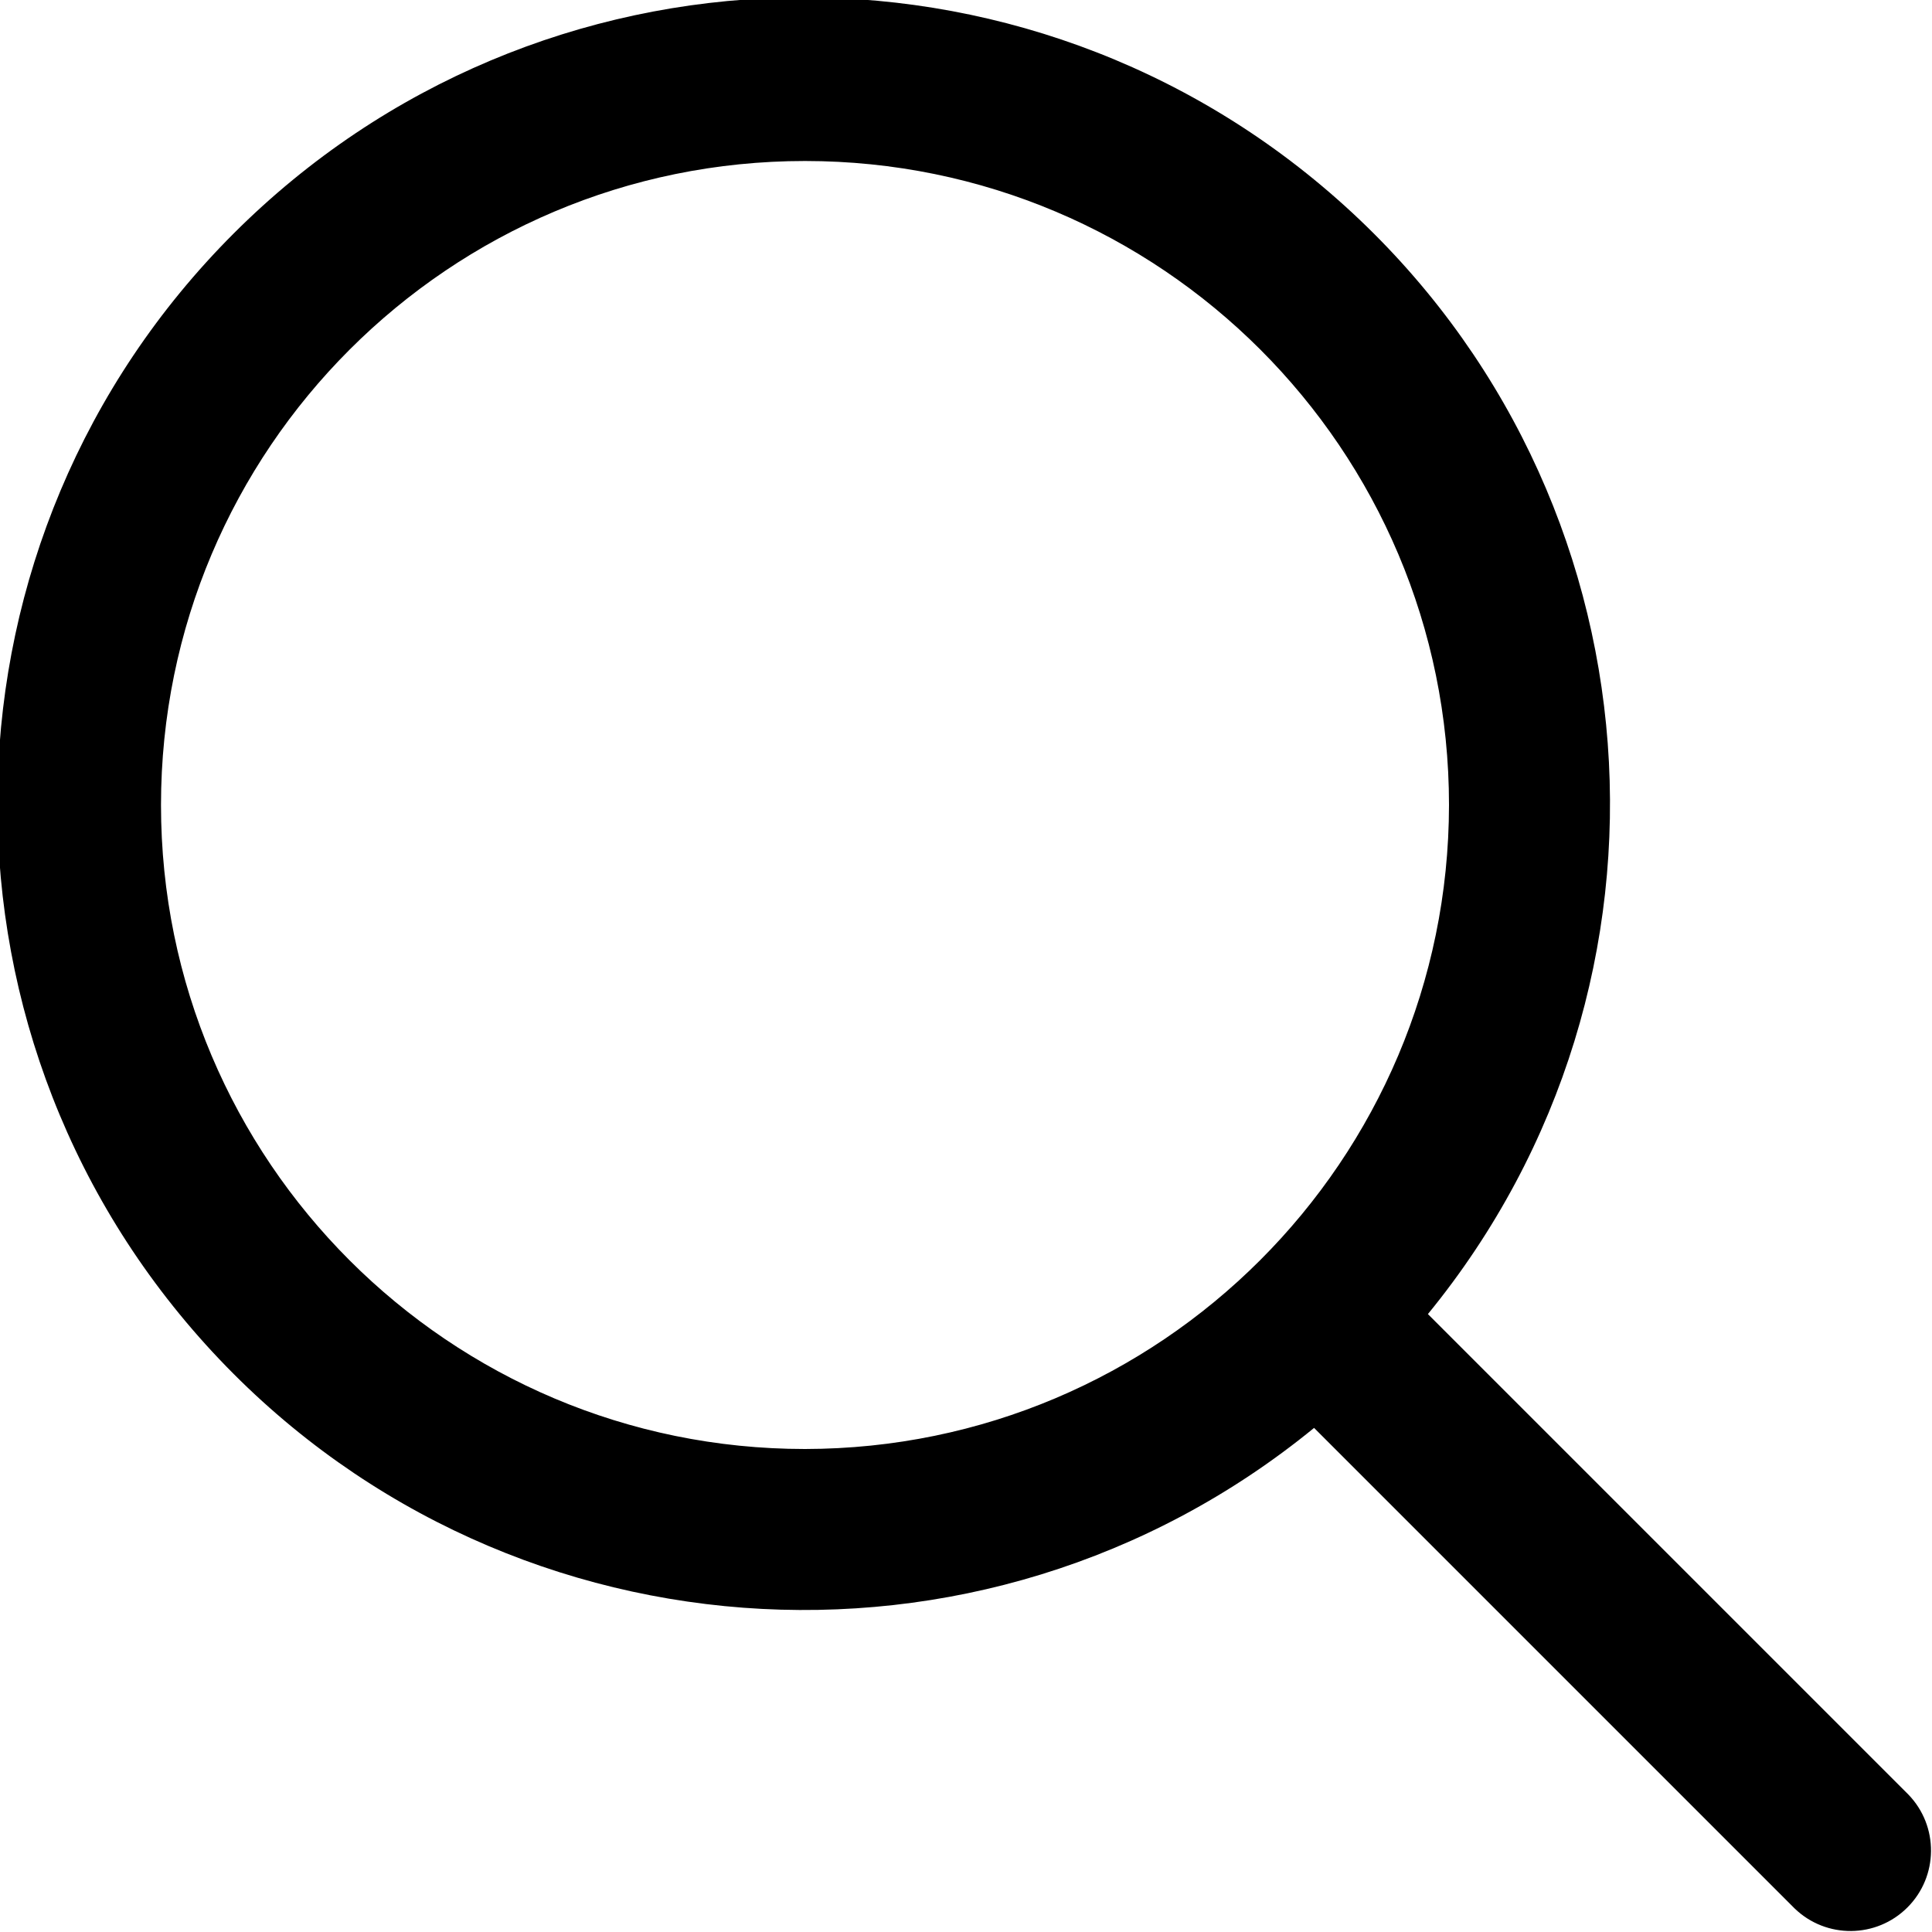
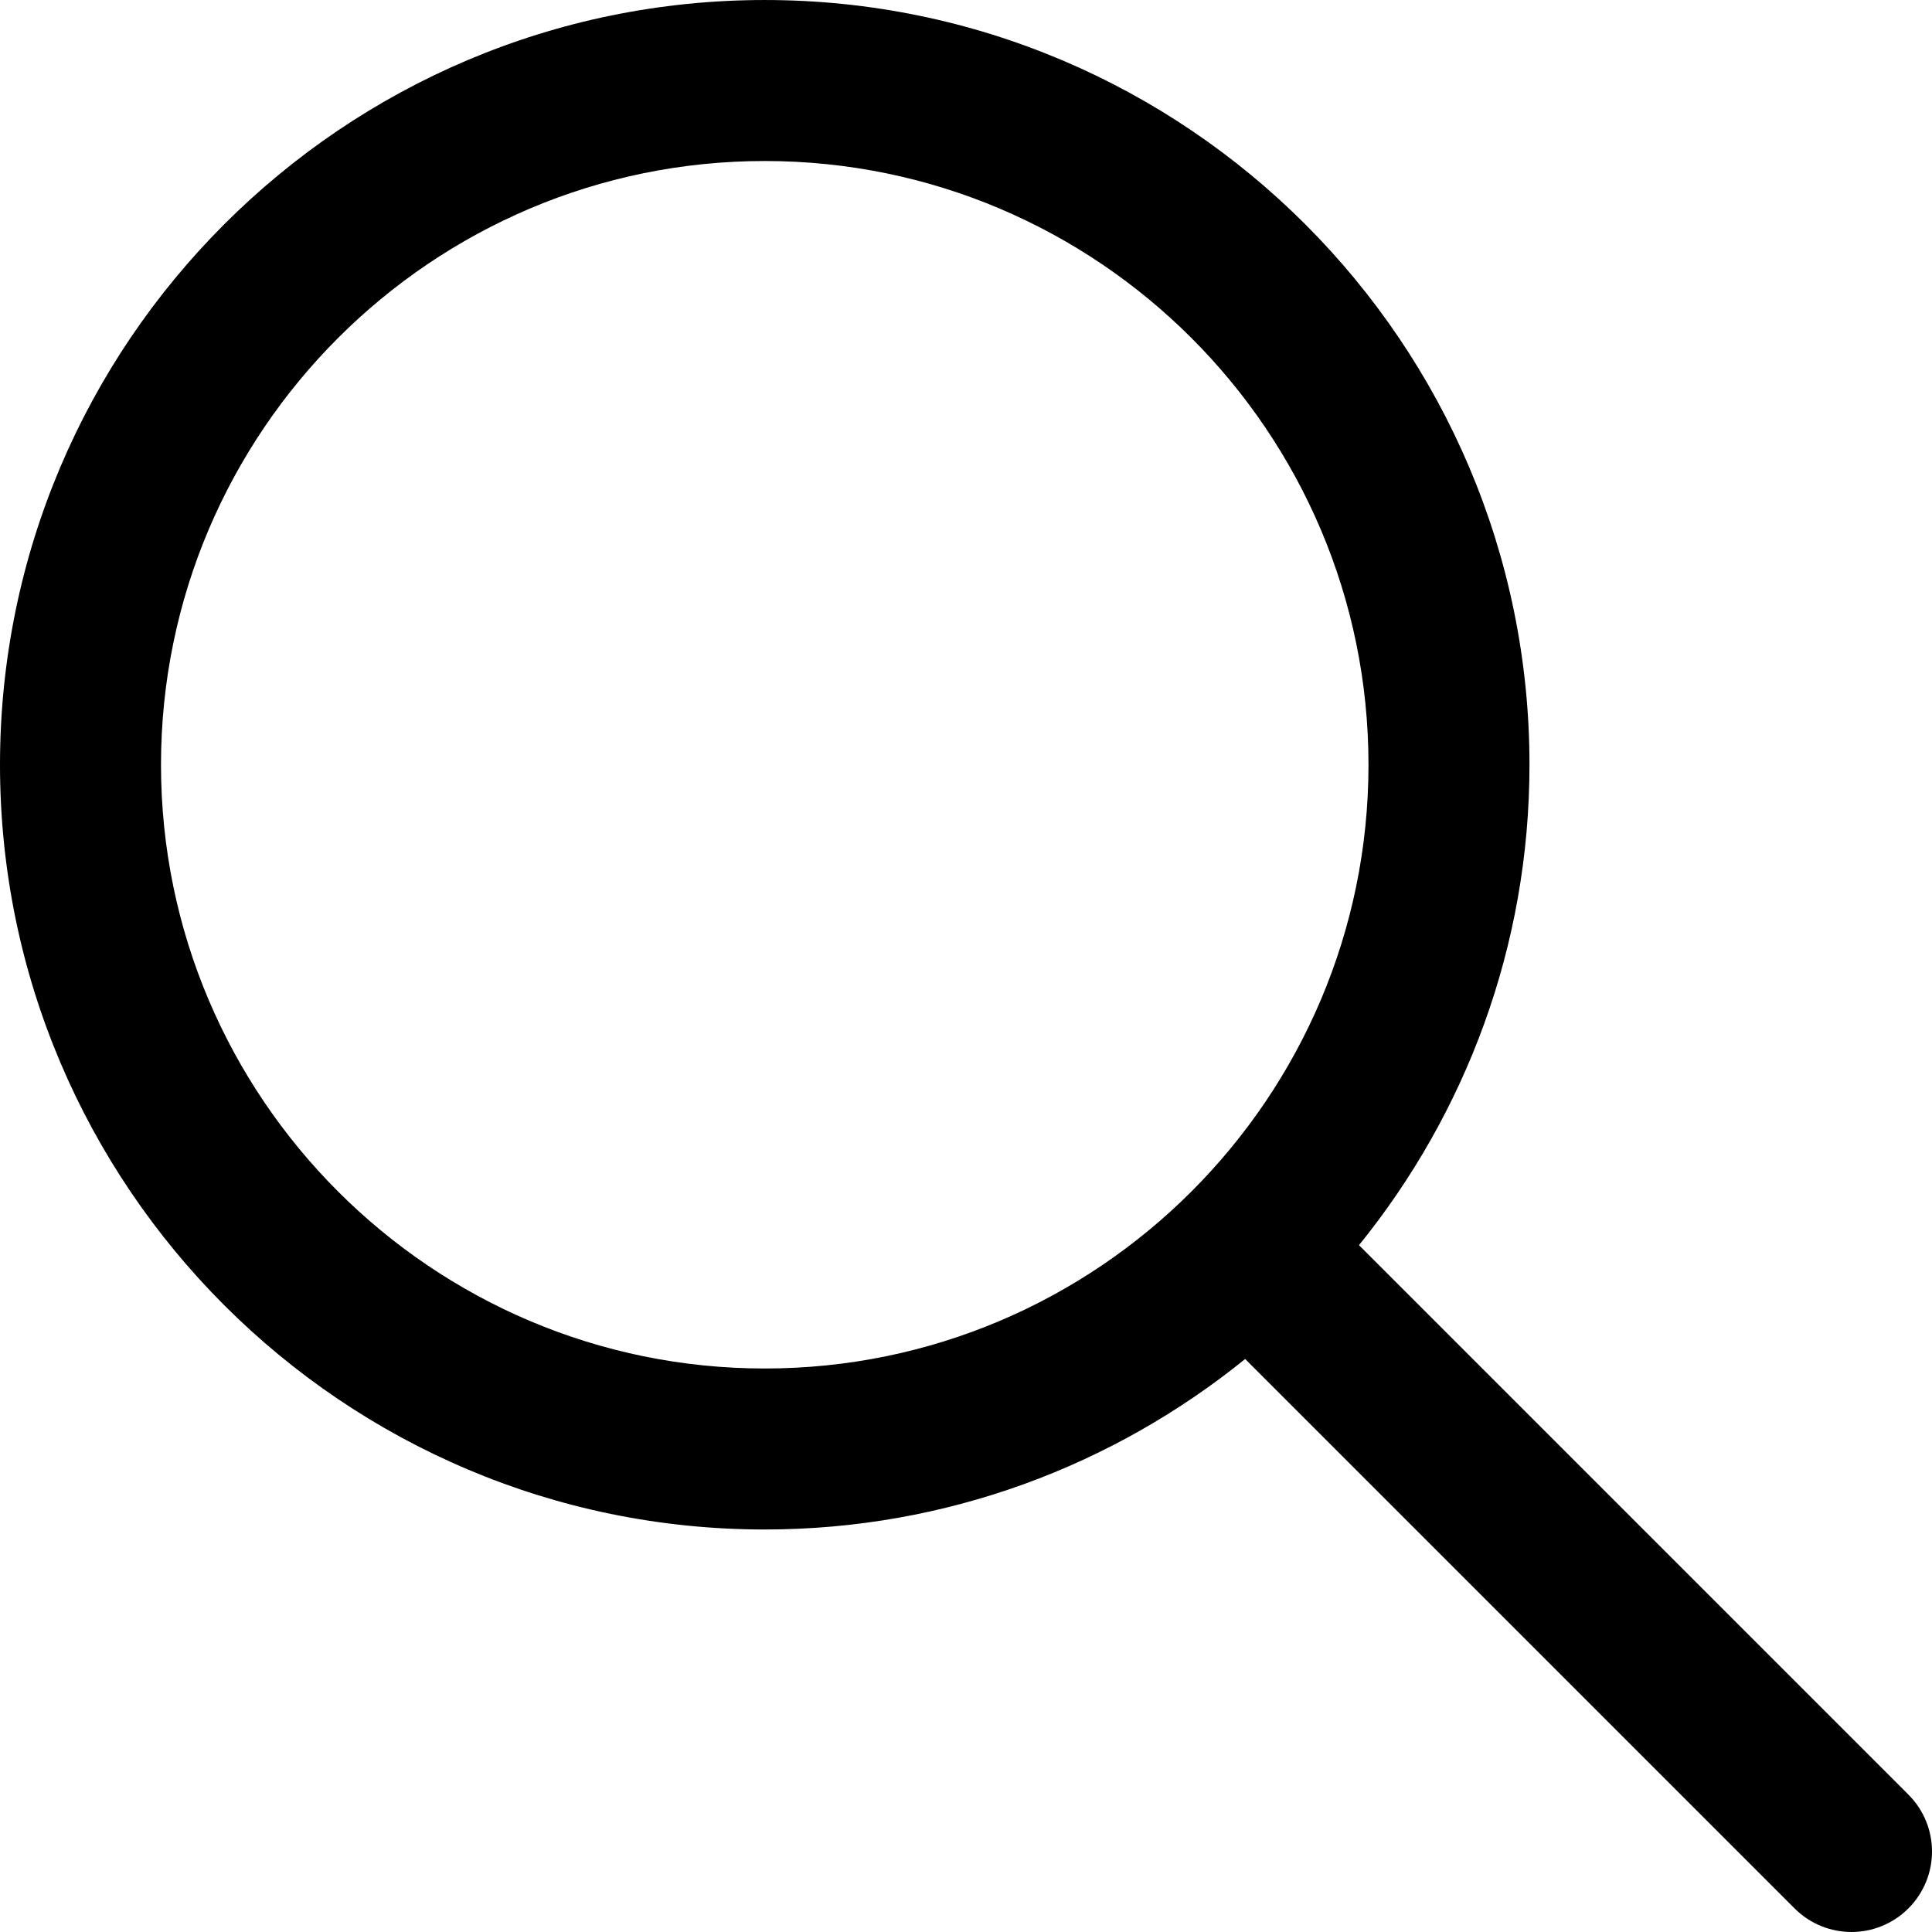
- <svg xmlns="http://www.w3.org/2000/svg" id="Outline" viewBox="0 0 24 24">
-   <path d="M23.707,22.293l-5.969-5.969a10.016,10.016,0,1,0-1.414,1.414l5.969,5.969a1,1,0,0,0,1.414-1.414ZM10,18a8,8,0,1,1,8-8A8.009,8.009,0,0,1,10,18Z" />
+ <svg xmlns="http://www.w3.org/2000/svg" version="1.1" id="Capa_1" x="0px" y="0px" viewBox="0 0 512.005 512.005" style="enable-background:new 0 0 512.005 512.005;" xml:space="preserve">
+   <g>
+     <g>
+       <path d="M505.749,475.587l-145.6-145.6c28.203-34.837,45.184-79.104,45.184-127.317c0-111.744-90.923-202.667-202.667-202.667    S0,90.925,0,202.669s90.923,202.667,202.667,202.667c48.213,0,92.48-16.981,127.317-45.184l145.6,145.6    c4.16,4.16,9.621,6.251,15.083,6.251s10.923-2.091,15.083-6.251C514.091,497.411,514.091,483.928,505.749,475.587z     M202.667,362.669c-88.235,0-160-71.765-160-160s71.765-160,160-160s160,71.765,160,160S290.901,362.669,202.667,362.669z" />
+     </g>
+   </g>
+   <g>
+ </g>
+   <g>
+ </g>
+   <g>
+ </g>
+   <g>
+ </g>
+   <g>
+ </g>
+   <g>
+ </g>
+   <g>
+ </g>
+   <g>
+ </g>
+   <g>
+ </g>
+   <g>
+ </g>
+   <g>
+ </g>
+   <g>
+ </g>
+   <g>
+ </g>
+   <g>
+ </g>
+   <g>
+ </g>
</svg>
